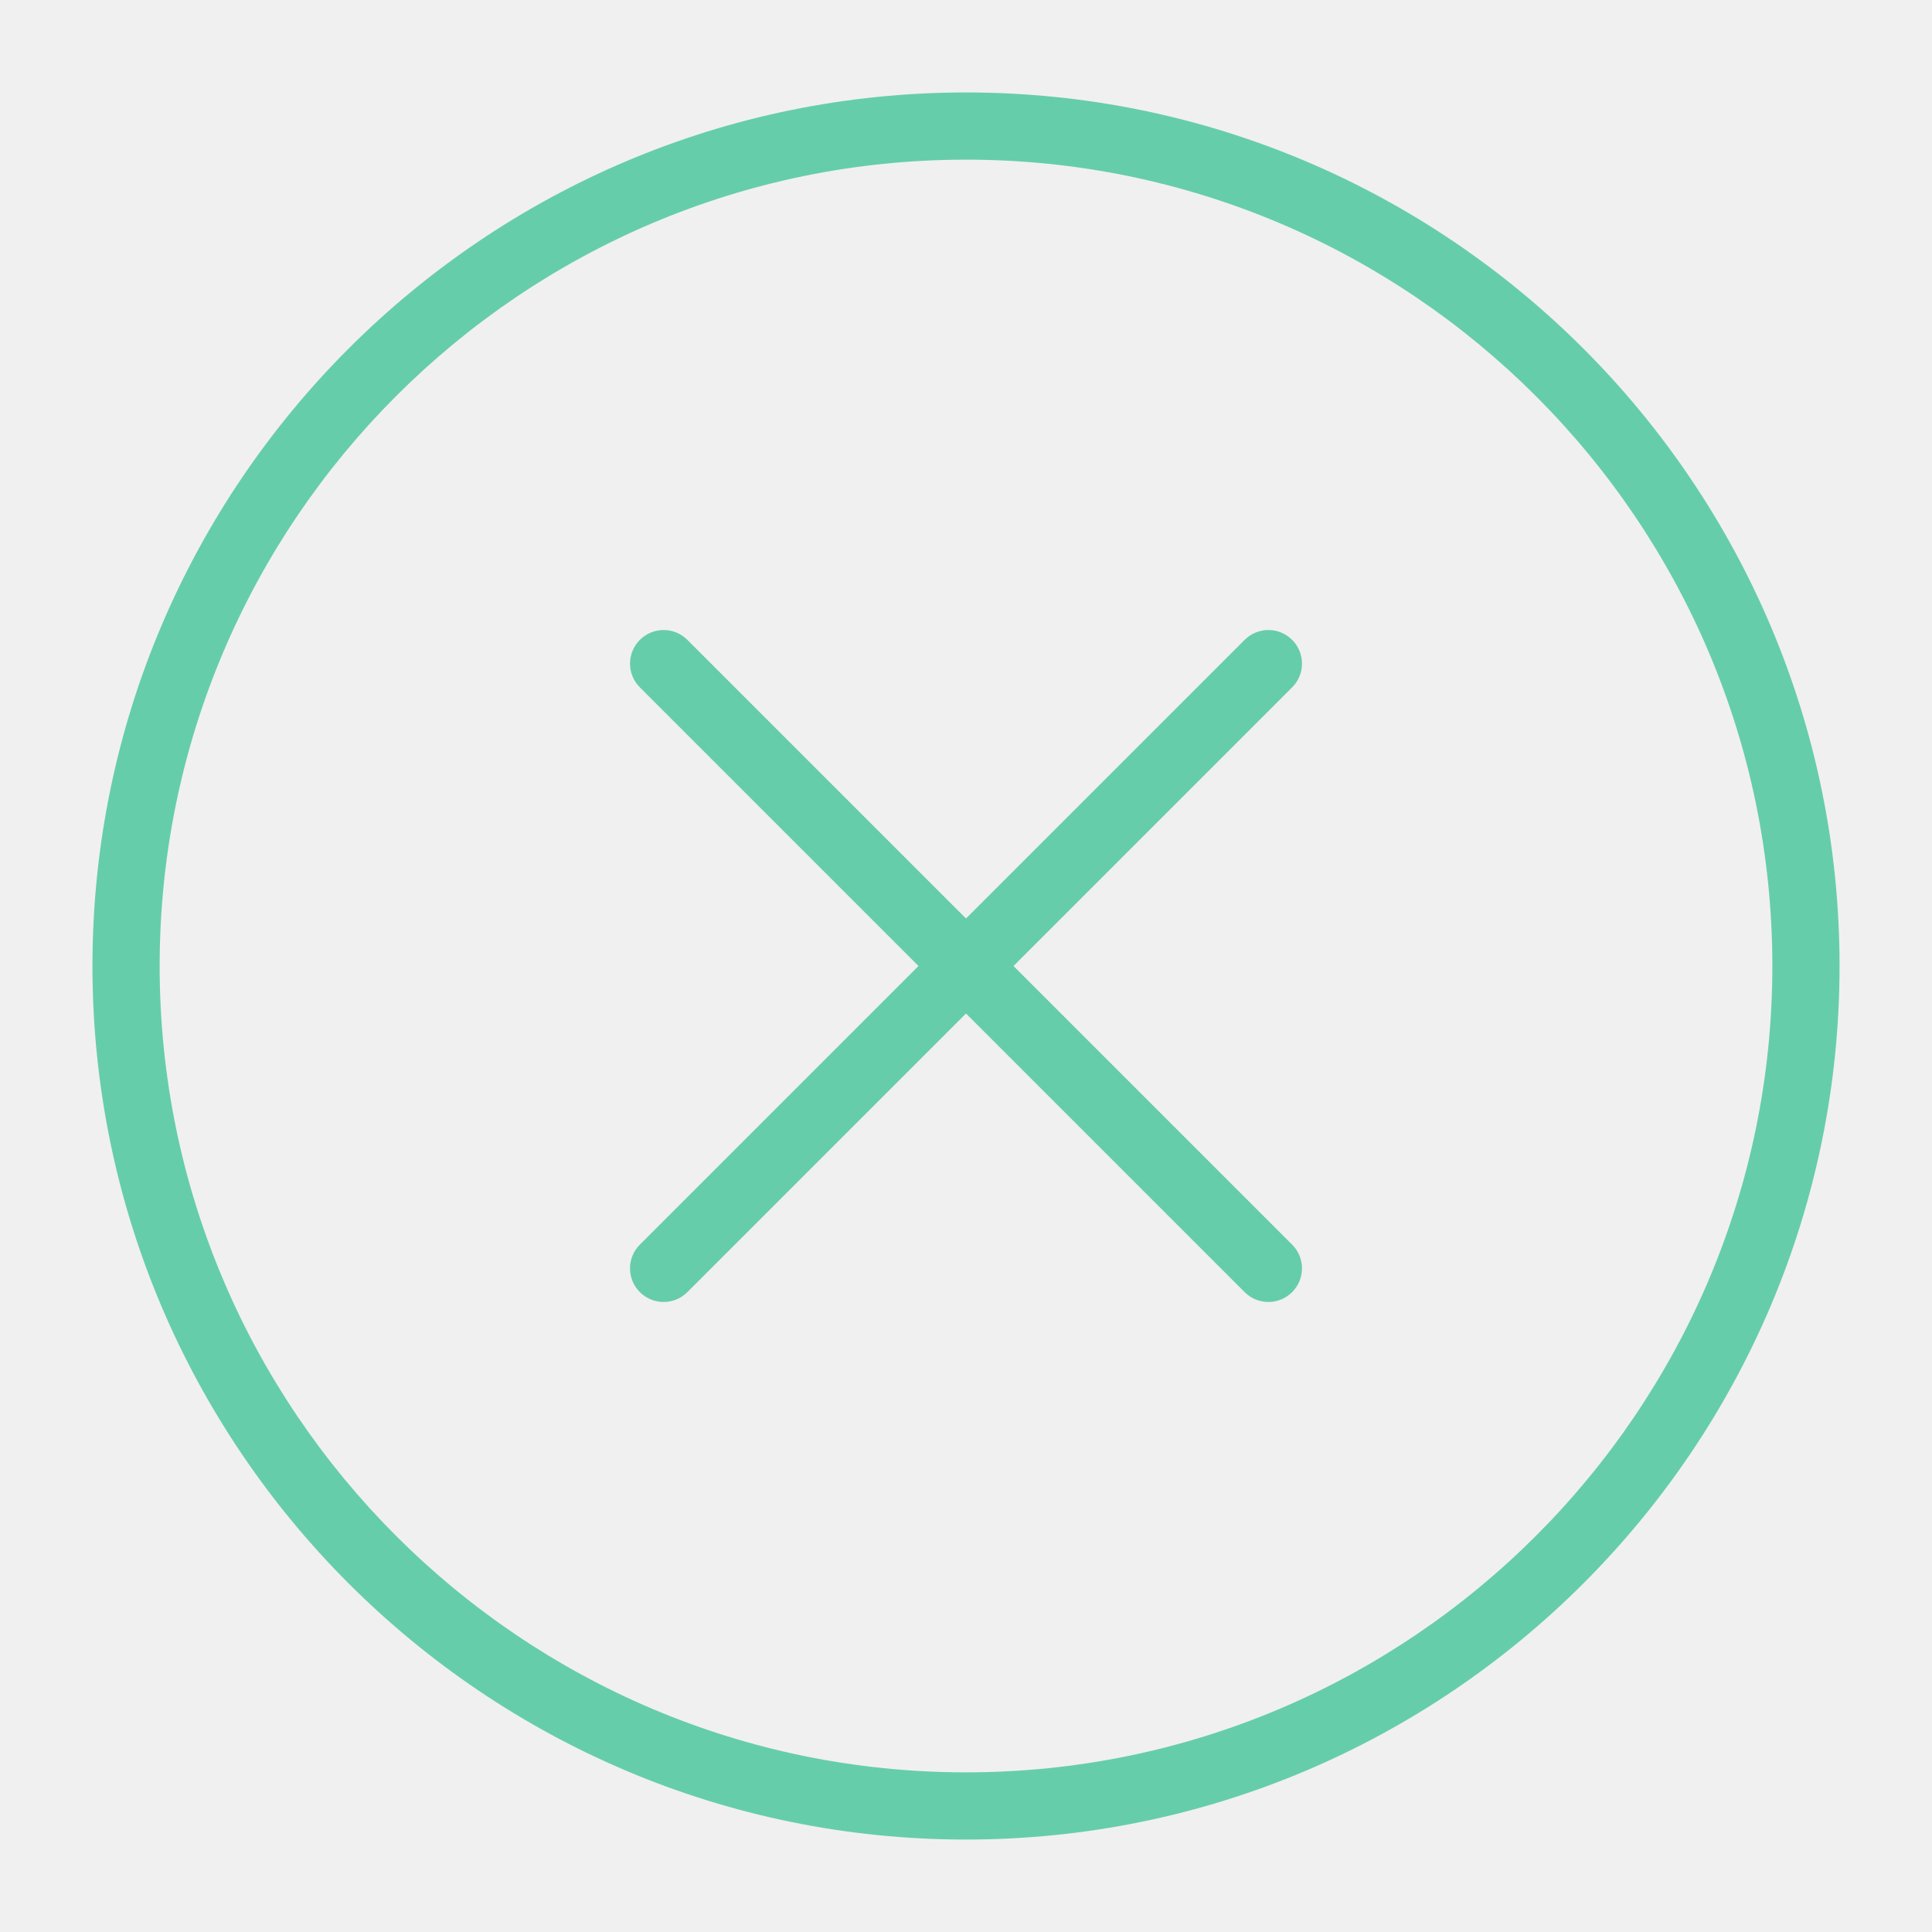
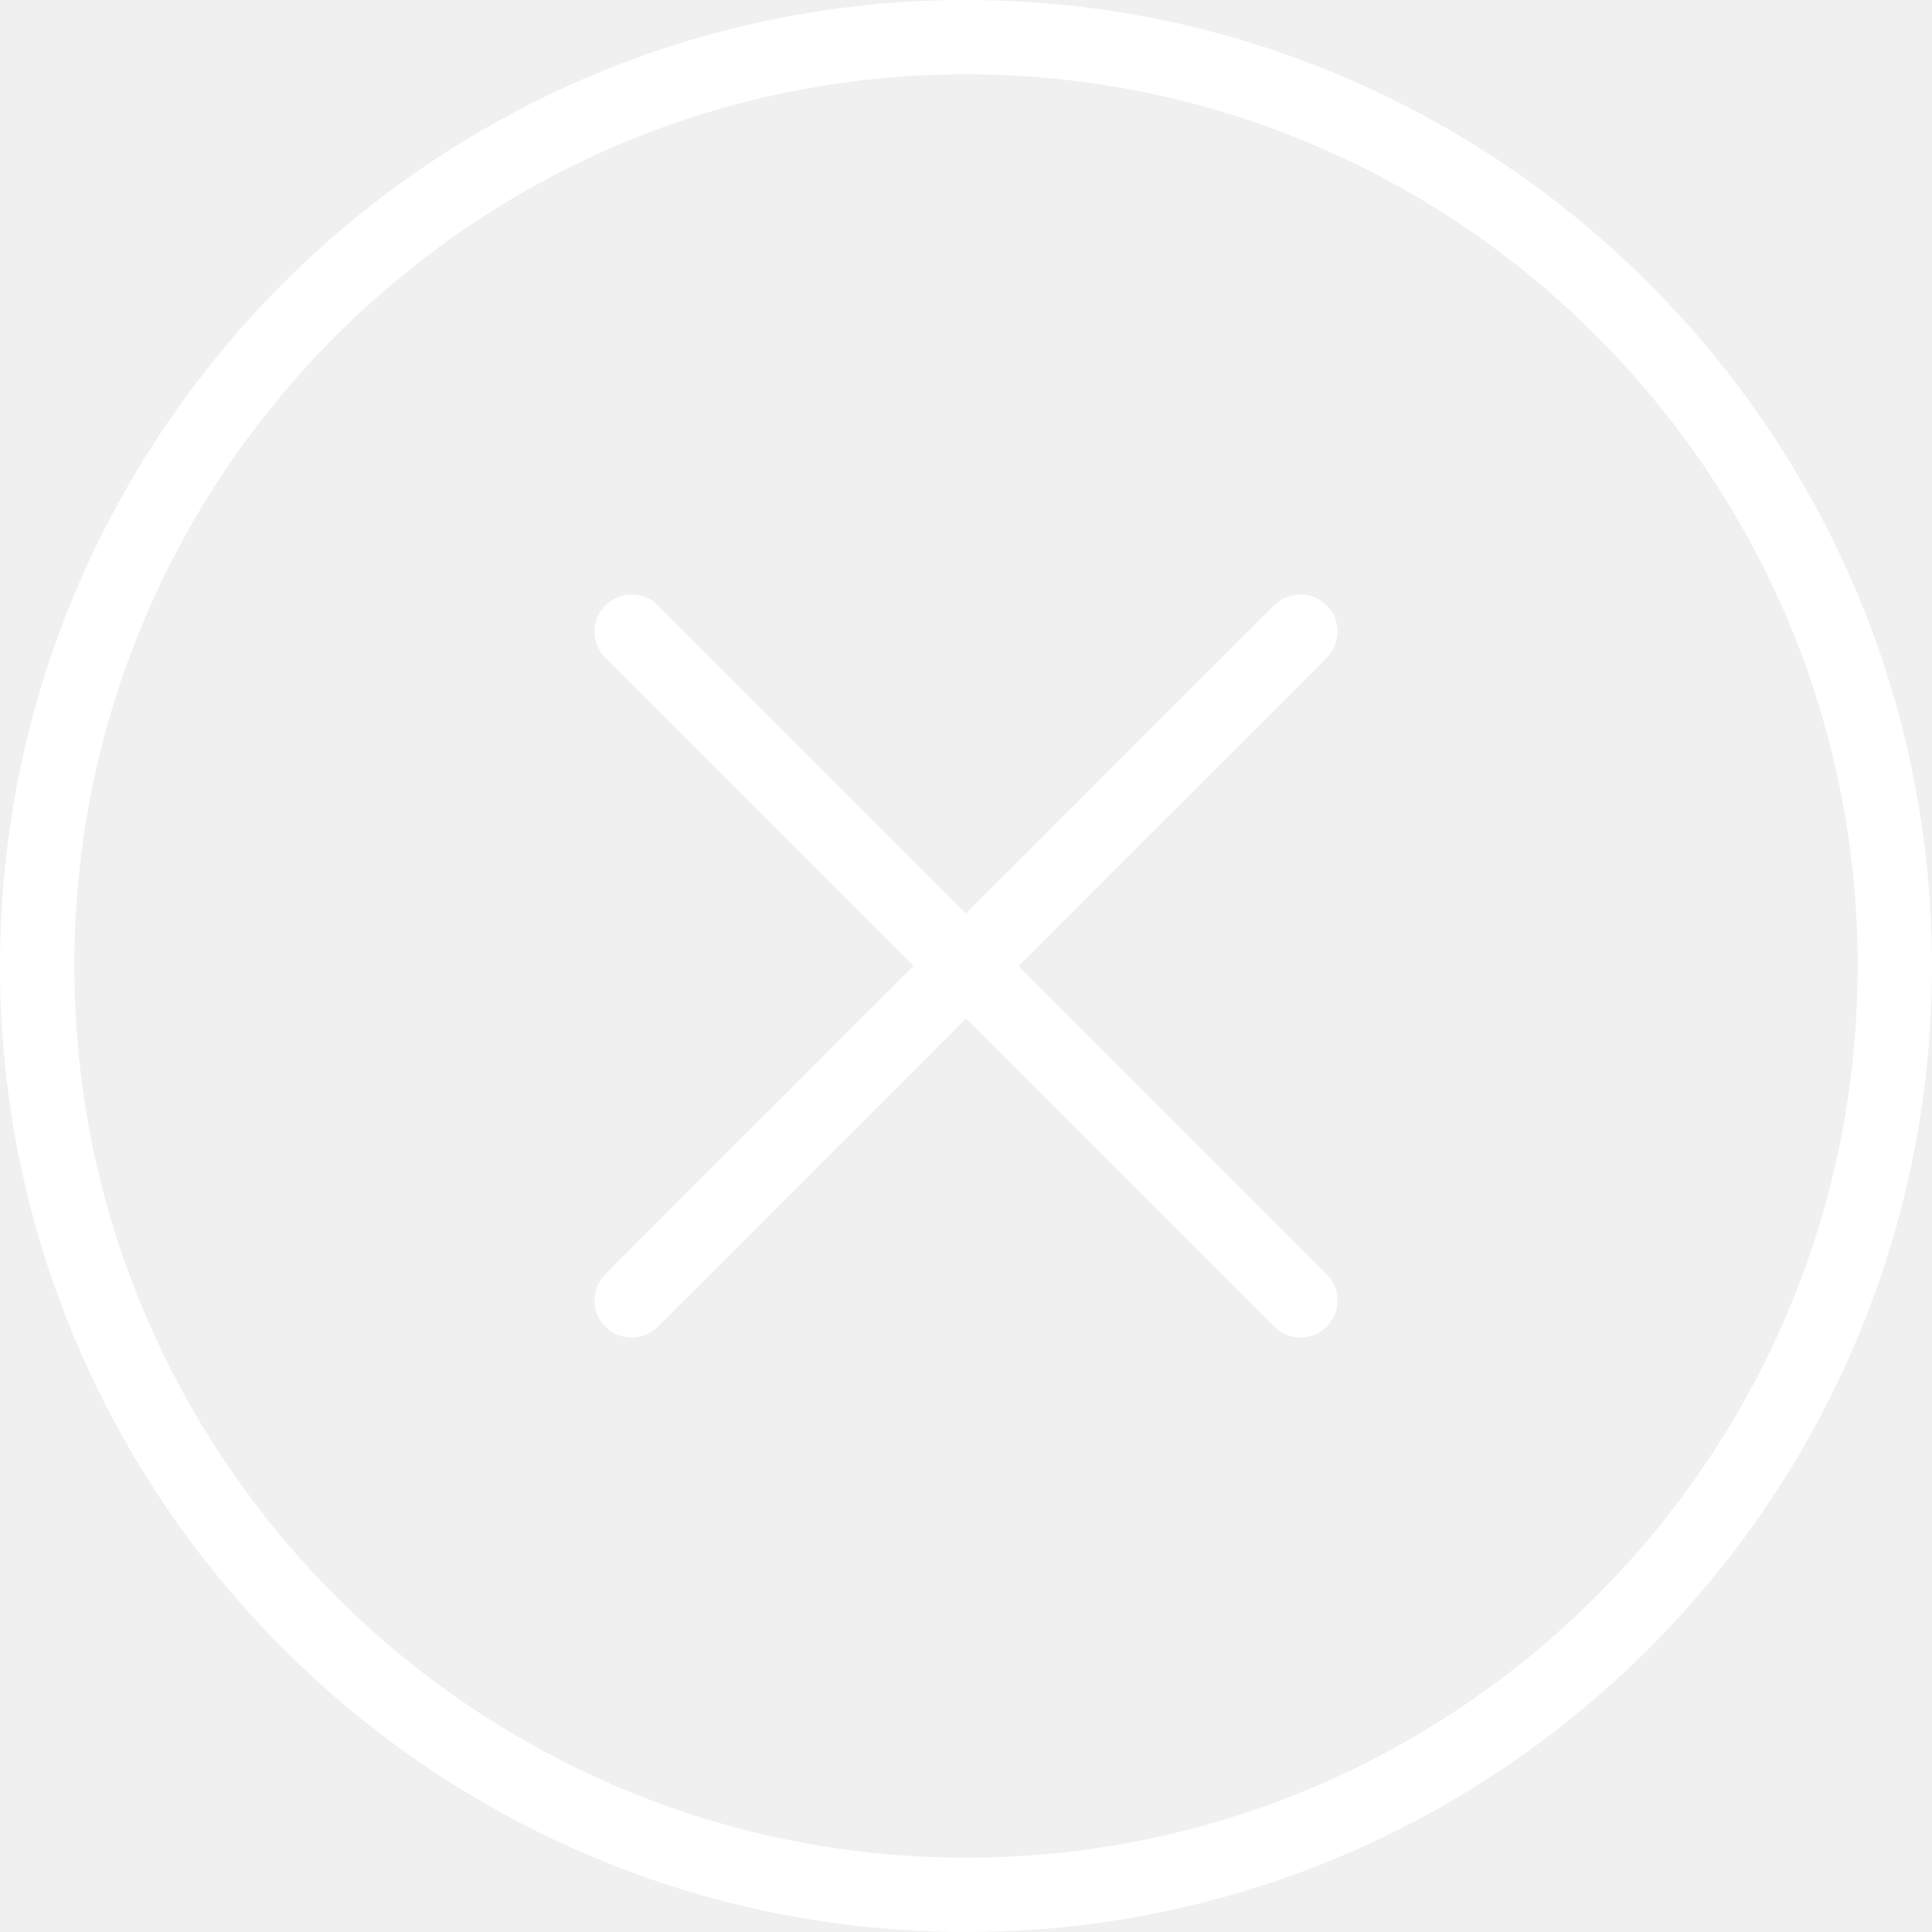
<svg xmlns="http://www.w3.org/2000/svg" version="1.1" id="Capa_1" x="0px" y="0px" viewBox="0 0 52 52" style="enable-background:new 0 0 52 52;" xml:space="preserve" width="512px" height="512px">
-   <g transform="matrix(0.904292 0 0 0.904292 2.48842 2.48842)">
-     <g>
-       <path d="M26,0C11.664,0,0,11.663,0,26s11.664,26,26,26s26-11.663,26-26S40.336,0,26,0z M26,50C12.767,50,2,39.233,2,26   S12.767,2,26,2s24,10.767,24,24S39.233,50,26,50z" data-original="#000000" class="active-path" data-old_color="#66cdaa" fill="#66cdaa" />
-       <path d="M35.707,16.293c-0.391-0.391-1.023-0.391-1.414,0L26,24.586l-8.293-8.293c-0.391-0.391-1.023-0.391-1.414,0   s-0.391,1.023,0,1.414L24.586,26l-8.293,8.293c-0.391,0.391-0.391,1.023,0,1.414C16.488,35.902,16.744,36,17,36   s0.512-0.098,0.707-0.293L26,27.414l8.293,8.293C34.488,35.902,34.744,36,35,36s0.512-0.098,0.707-0.293   c0.391-0.391,0.391-1.023,0-1.414L27.414,26l8.293-8.293C36.098,17.316,36.098,16.684,35.707,16.293z" data-original="#000000" class="active-path" data-old_color="#66cdaa" fill="#66cdaa" />
-     </g>
+   <g>
+     <path d="M26,0C11.664,0,0,11.663,0,26s11.664,26,26,26s26-11.663,26-26S40.336,0,26,0z M26,50C12.767,50,2,39.233,2,26   S12.767,2,26,2s24,10.767,24,24S39.233,50,26,50z" fill="#FFFFFF" />
+     <path d="M35.707,16.293c-0.391-0.391-1.023-0.391-1.414,0L26,24.586l-8.293-8.293c-0.391-0.391-1.023-0.391-1.414,0   s-0.391,1.023,0,1.414L24.586,26l-8.293,8.293c-0.391,0.391-0.391,1.023,0,1.414C16.488,35.902,16.744,36,17,36   s0.512-0.098,0.707-0.293L26,27.414l8.293,8.293C34.488,35.902,34.744,36,35,36s0.512-0.098,0.707-0.293   c0.391-0.391,0.391-1.023,0-1.414L27.414,26l8.293-8.293C36.098,17.316,36.098,16.684,35.707,16.293z" fill="#FFFFFF" />
  </g>
+   <g>
+ </g>
+   <g>
+ </g>
+   <g>
+ </g>
+   <g>
+ </g>
+   <g>
+ </g>
+   <g>
+ </g>
+   <g>
+ </g>
+   <g>
+ </g>
+   <g>
+ </g>
+   <g>
+ </g>
+   <g>
+ </g>
+   <g>
+ </g>
+   <g>
+ </g>
+   <g>
+ </g>
+   <g>
+ </g>
</svg>
